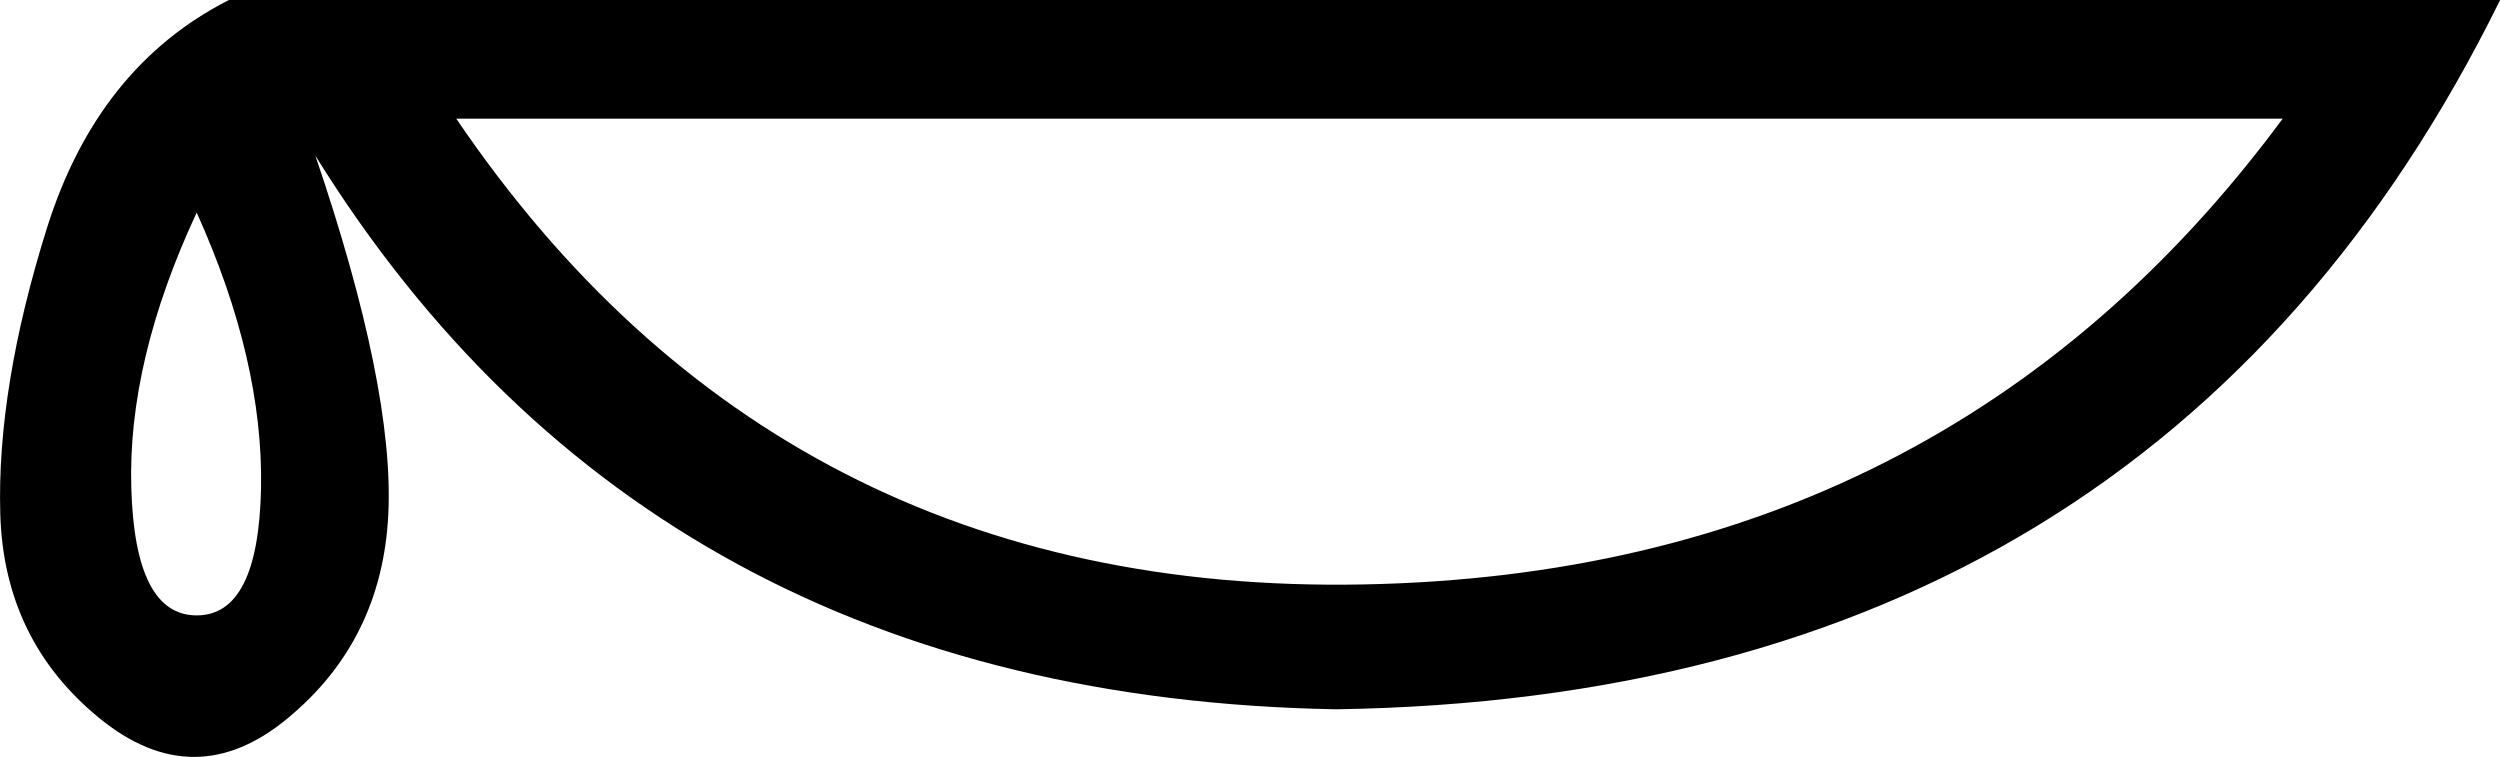
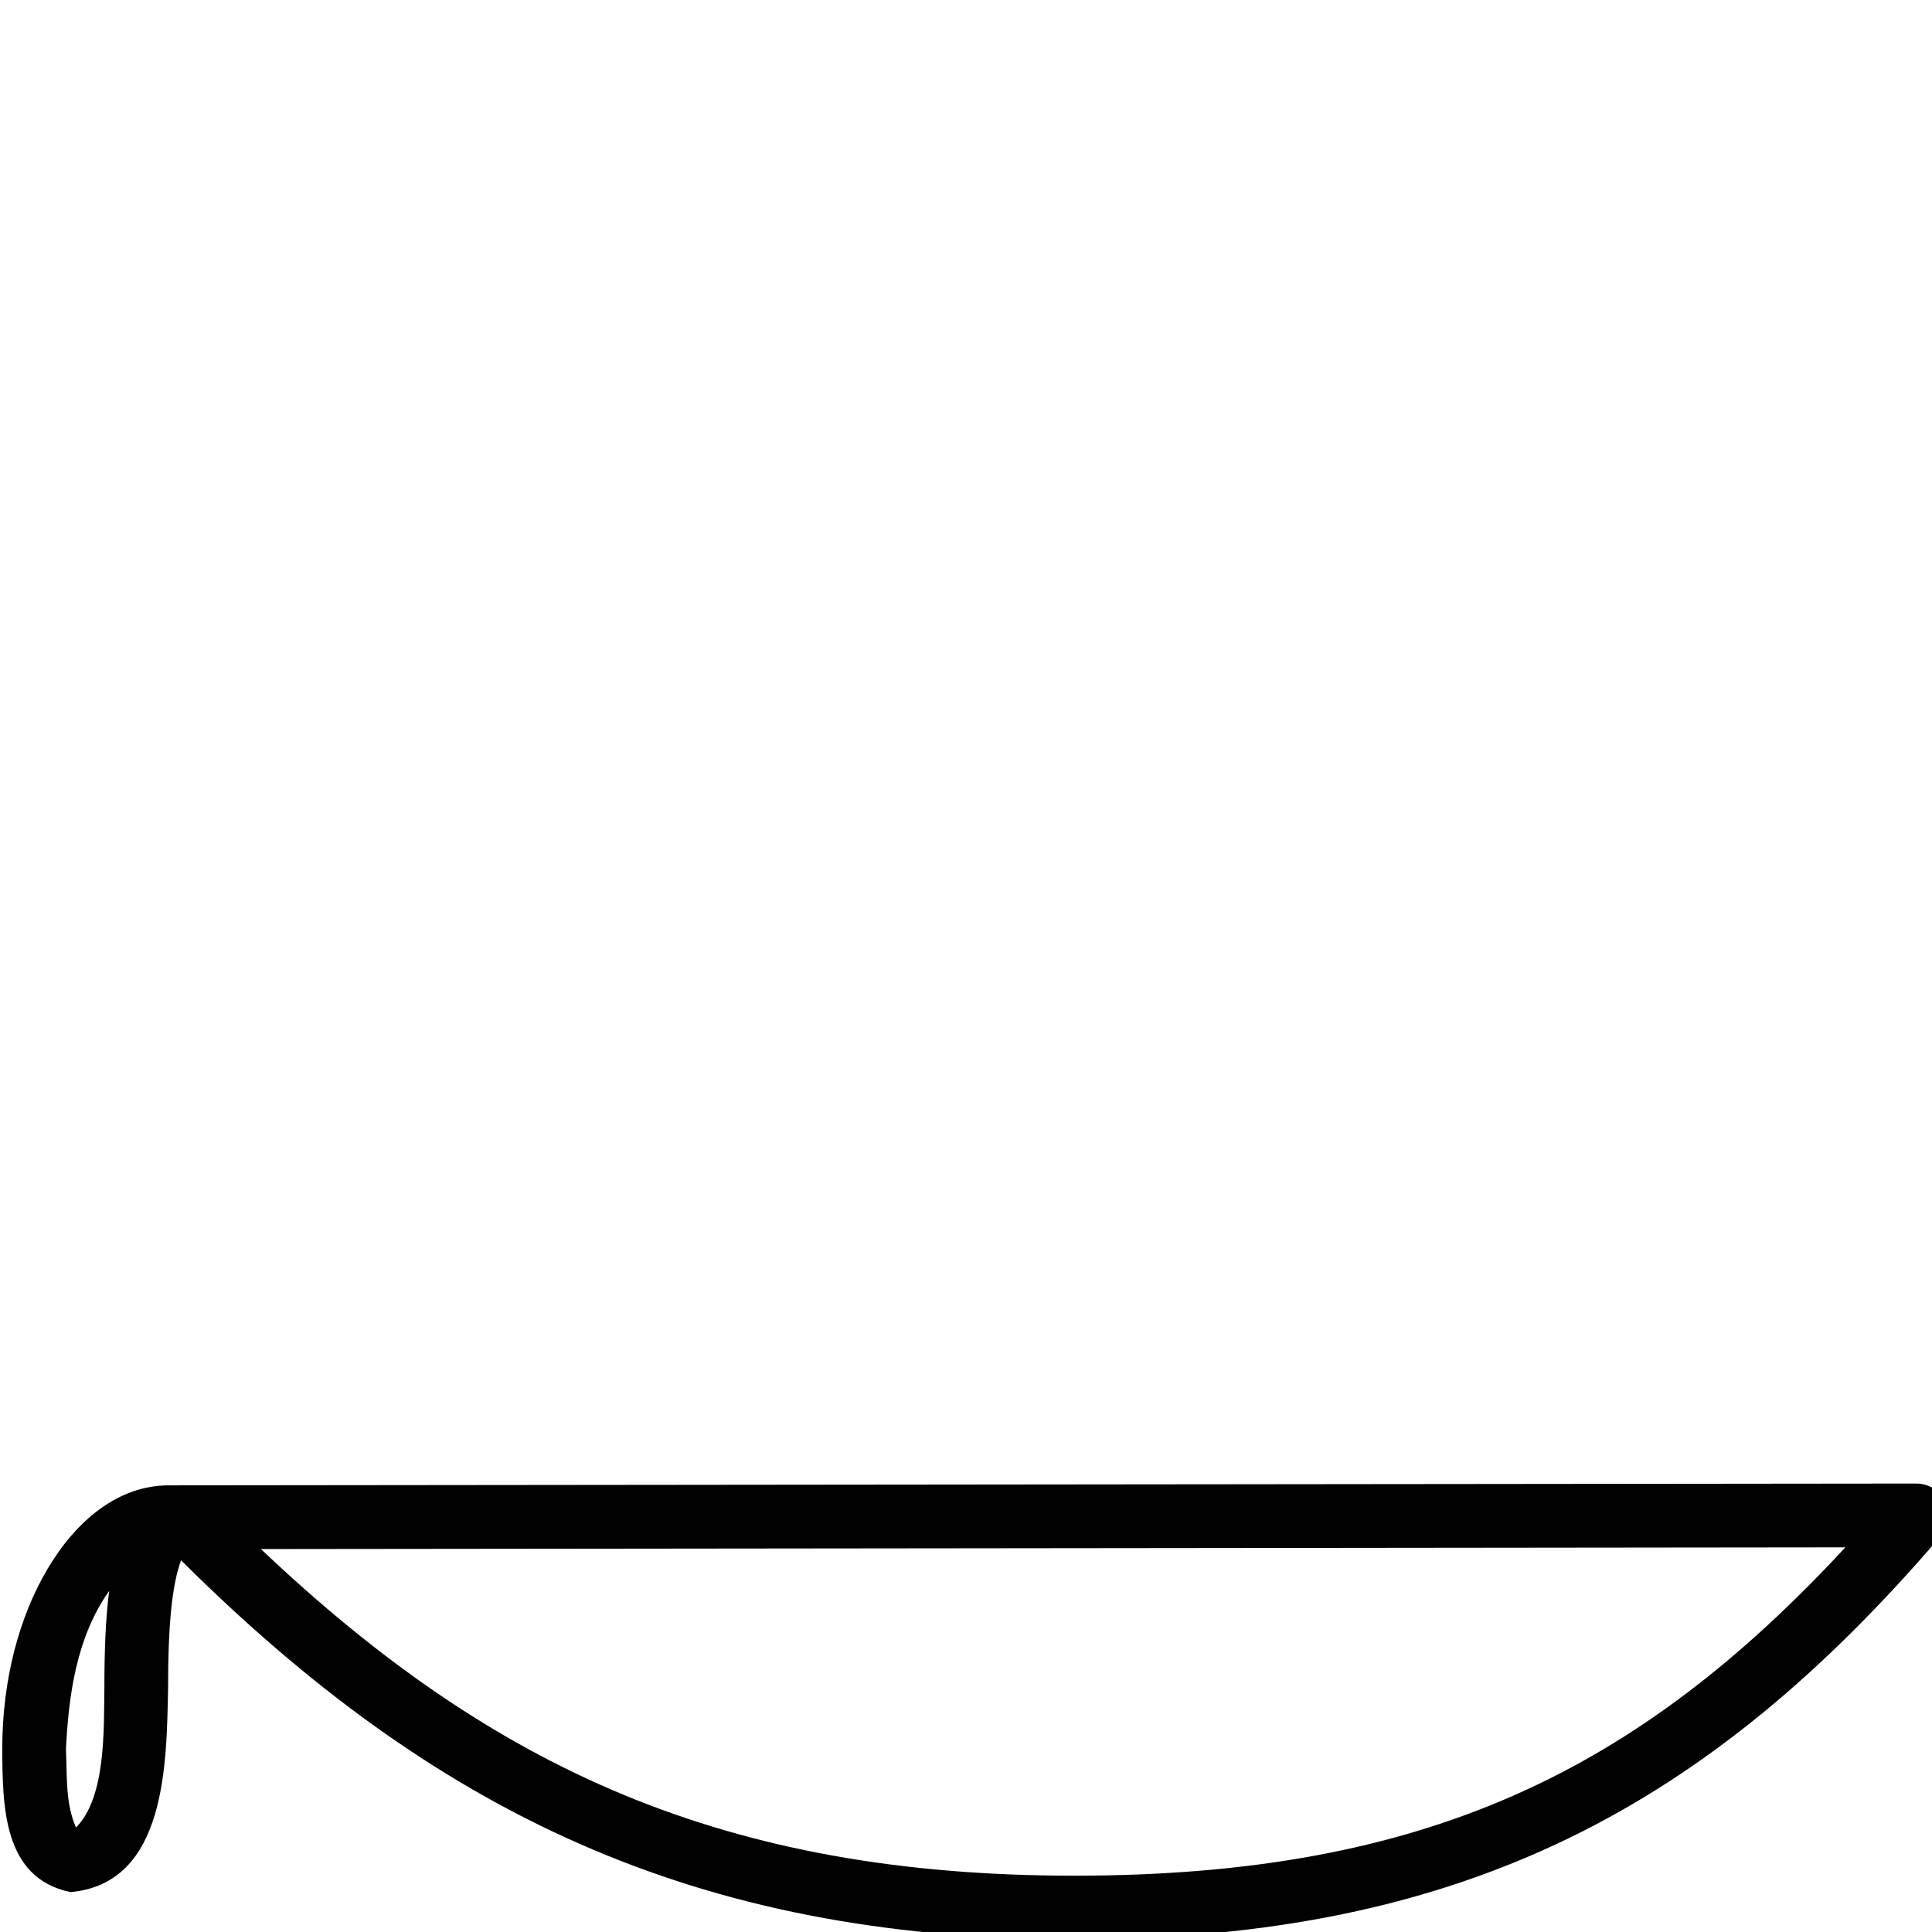
- <svg xmlns="http://www.w3.org/2000/svg" width="17.44" height="5.28" id="svg2864">
-   <defs id="defs2869" />
-   <path style="fill:black;stroke:none" d="M 2.2,1.086 C 3.763,3.603 6.137,4.891 9.32,4.948 C 13.136,4.891 15.843,3.241 17.441,0 L 1.597,0 C 0.987,0.31 0.565,0.839 0.329,1.586 C 0.094,2.333 -0.015,3 0.002,3.586 C 0.019,4.172 0.249,4.646 0.691,5.008 C 1.134,5.371 1.574,5.371 2.01,5.008 C 2.447,4.646 2.68,4.172 2.709,3.586 C 2.737,3 2.568,2.167 2.2,1.086 z M 3.183,0.828 L 15.924,0.828 C 14.36,2.942 12.223,4.026 9.51,4.077 C 6.798,4.129 4.688,3.046 3.183,0.828 z M 1.372,1.483 C 1.683,2.172 1.832,2.813 1.821,3.405 C 1.809,3.997 1.66,4.293 1.372,4.293 C 1.085,4.293 0.933,3.997 0.916,3.405 C 0.898,2.813 1.051,2.172 1.372,1.483 z " id="path2866" />
+ <svg xmlns="http://www.w3.org/2000/svg" width="1800" height="1800" id="svg1290" version="1.0">
+   <defs id="defs3" />
+   <g id="layer1">
+     <path style="opacity:0.994;fill:black;fill-opacity:1;fill-rule:nonzero;stroke:none;stroke-width:59.352;stroke-linecap:butt;stroke-linejoin:round;stroke-miterlimit:4;stroke-dasharray:none;stroke-opacity:1;display:inline" d="M 1785.5,1382.188 C 1797.098,1382.174 1807.649,1388.902 1812.5,1399.438 C 1817.351,1409.973 1815.613,1422.384 1808.063,1431.188 C 1593.617,1681.472 1366.014,1806.875 1000.906,1806.875 C 645.521,1806.875 402.779,1686.41 168.656,1453.688 C 160.588,1475.987 156.594,1511.091 156.594,1572.719 C 155.134,1641.257 155.66,1754.854 65.719,1762.812 C 2.449,1749.789 2.505,1682.178 2.094,1629.562 C 2.094,1564.86 17.926,1506.192 44.344,1461.625 C 70.762,1417.058 109.859,1383.875 157.219,1383.875 L 1785.5,1382.188 z M 1719.281,1441.625 L 243.094,1443.219 C 458.749,1647.625 675.008,1747.531 1000.906,1747.531 C 1328.168,1747.531 1526.192,1650.085 1719.281,1441.625 z M 101.719,1482.188 C 71.367,1525.205 64.021,1578.379 61.438,1629.562 C 62.581,1653.764 60.746,1679.948 70.781,1702.656 C 99.132,1674.435 96.62,1609.239 97.25,1572.719 C 97.25,1536.739 98.466,1507.253 101.719,1482.188 z " id="path2097" />
+   </g>
</svg>
